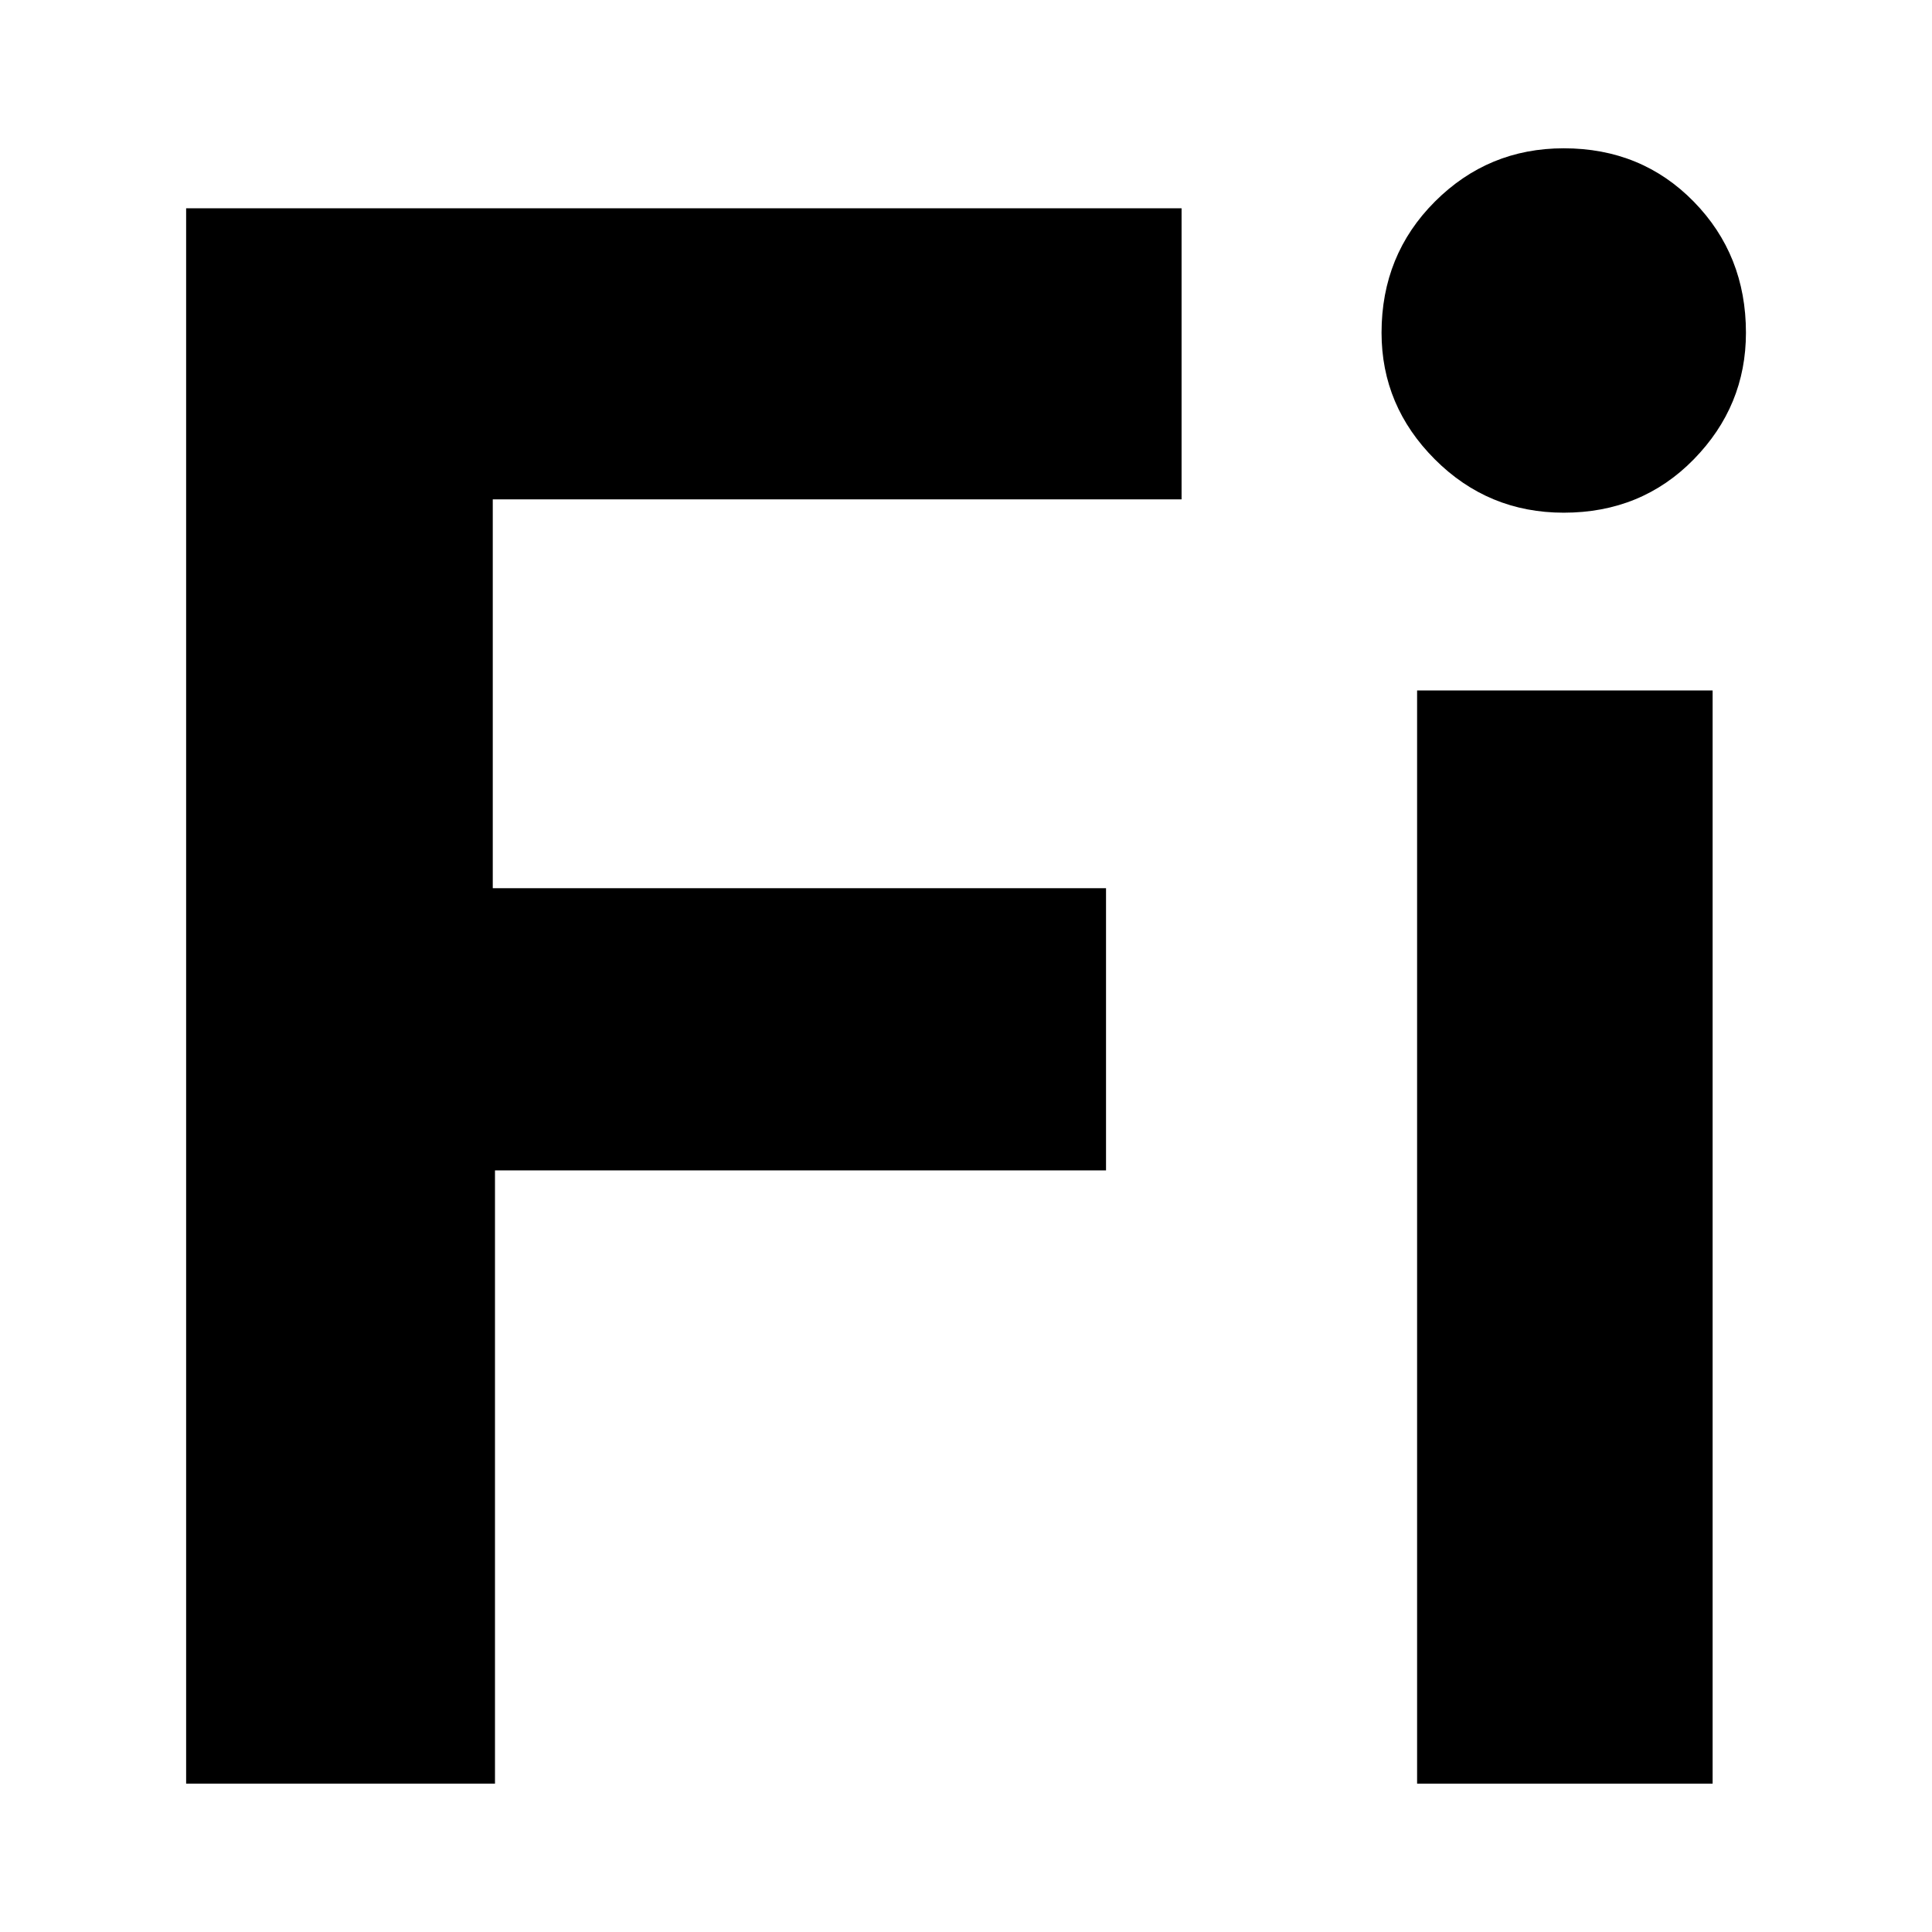
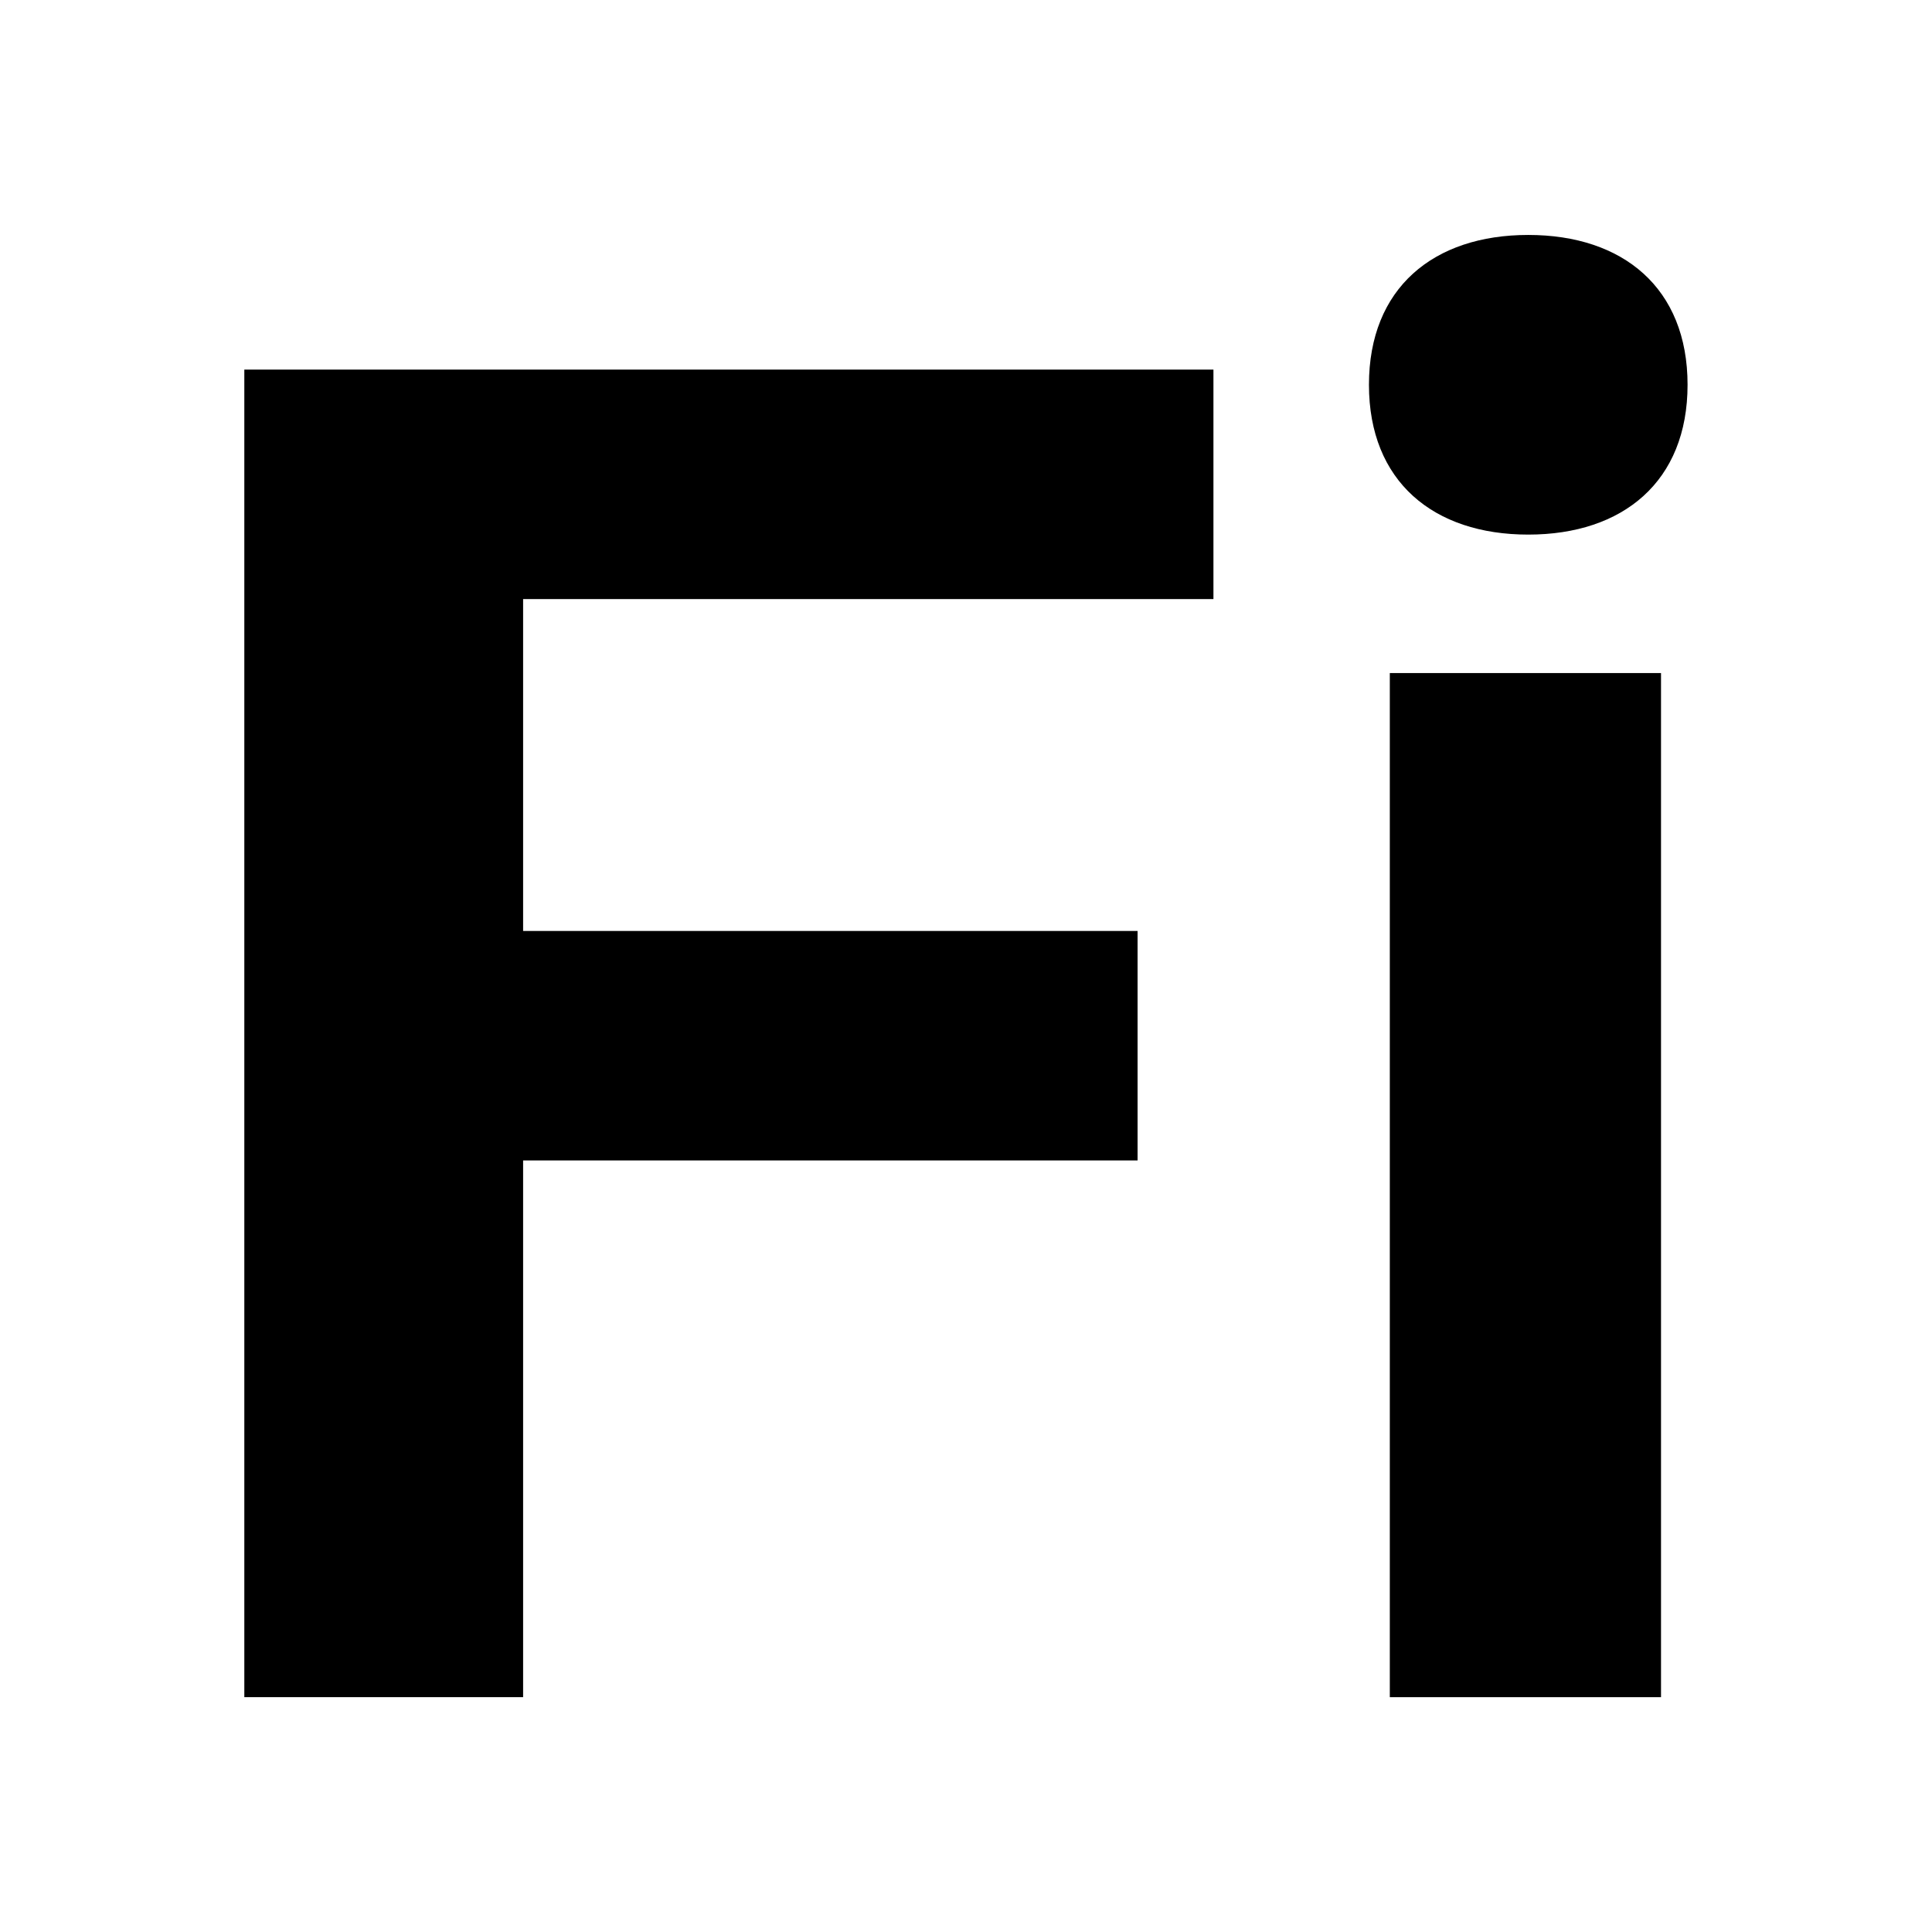
<svg xmlns="http://www.w3.org/2000/svg" width="100%" height="100%" viewBox="0 0 128 128" version="1.1" xml:space="preserve" style="fill-rule:evenodd;clip-rule:evenodd;stroke-linejoin:round;stroke-miterlimit:2;">
-   <g transform="matrix(12.2675,0,0,12.2675,-230.086,-620.553)">
-     <path d="M19.761,60.218L19.761,51.71L25.137,51.71L25.137,53.282L21.417,53.282L21.417,55.382L24.729,55.382L24.729,56.906L21.429,56.906L21.429,60.218L19.761,60.218Z" style="fill-rule:nonzero;" />
-     <path d="M26.409,60.218L26.409,54.314L28.005,54.314L28.005,60.218L26.409,60.218ZM26.217,52.382C26.217,52.102 26.313,51.866 26.505,51.674C26.697,51.482 26.929,51.386 27.201,51.386C27.481,51.386 27.715,51.482 27.903,51.674C28.091,51.866 28.185,52.102 28.185,52.382C28.185,52.646 28.091,52.874 27.903,53.066C27.715,53.258 27.481,53.354 27.201,53.354C26.929,53.354 26.697,53.258 26.505,53.066C26.313,52.874 26.217,52.646 26.217,52.382Z" style="fill-rule:nonzero;" />
+   <g transform="matrix(10.4707,0,0,10.4707,-190.358,-345.757)">
+     <path d="M25.858,36.812L25.858,35.36L19.726,35.36L19.726,43.76L21.49,43.76L21.49,40.364L25.378,40.364L25.378,38.912L21.49,38.912L21.49,36.812L25.858,36.812Z" style="fill-rule:nonzero;" />
+     <path d="M27.85,36.404C28.45,36.404 28.858,36.068 28.858,35.456C28.858,34.844 28.45,34.508 27.85,34.508C27.25,34.508 26.842,34.844 26.842,35.456C26.842,36.068 27.25,36.404 27.85,36.404ZM26.974,43.76L28.69,43.76L28.69,37.28L26.974,37.28L26.974,43.76Z" style="fill-rule:nonzero;" />
  </g>
</svg>
